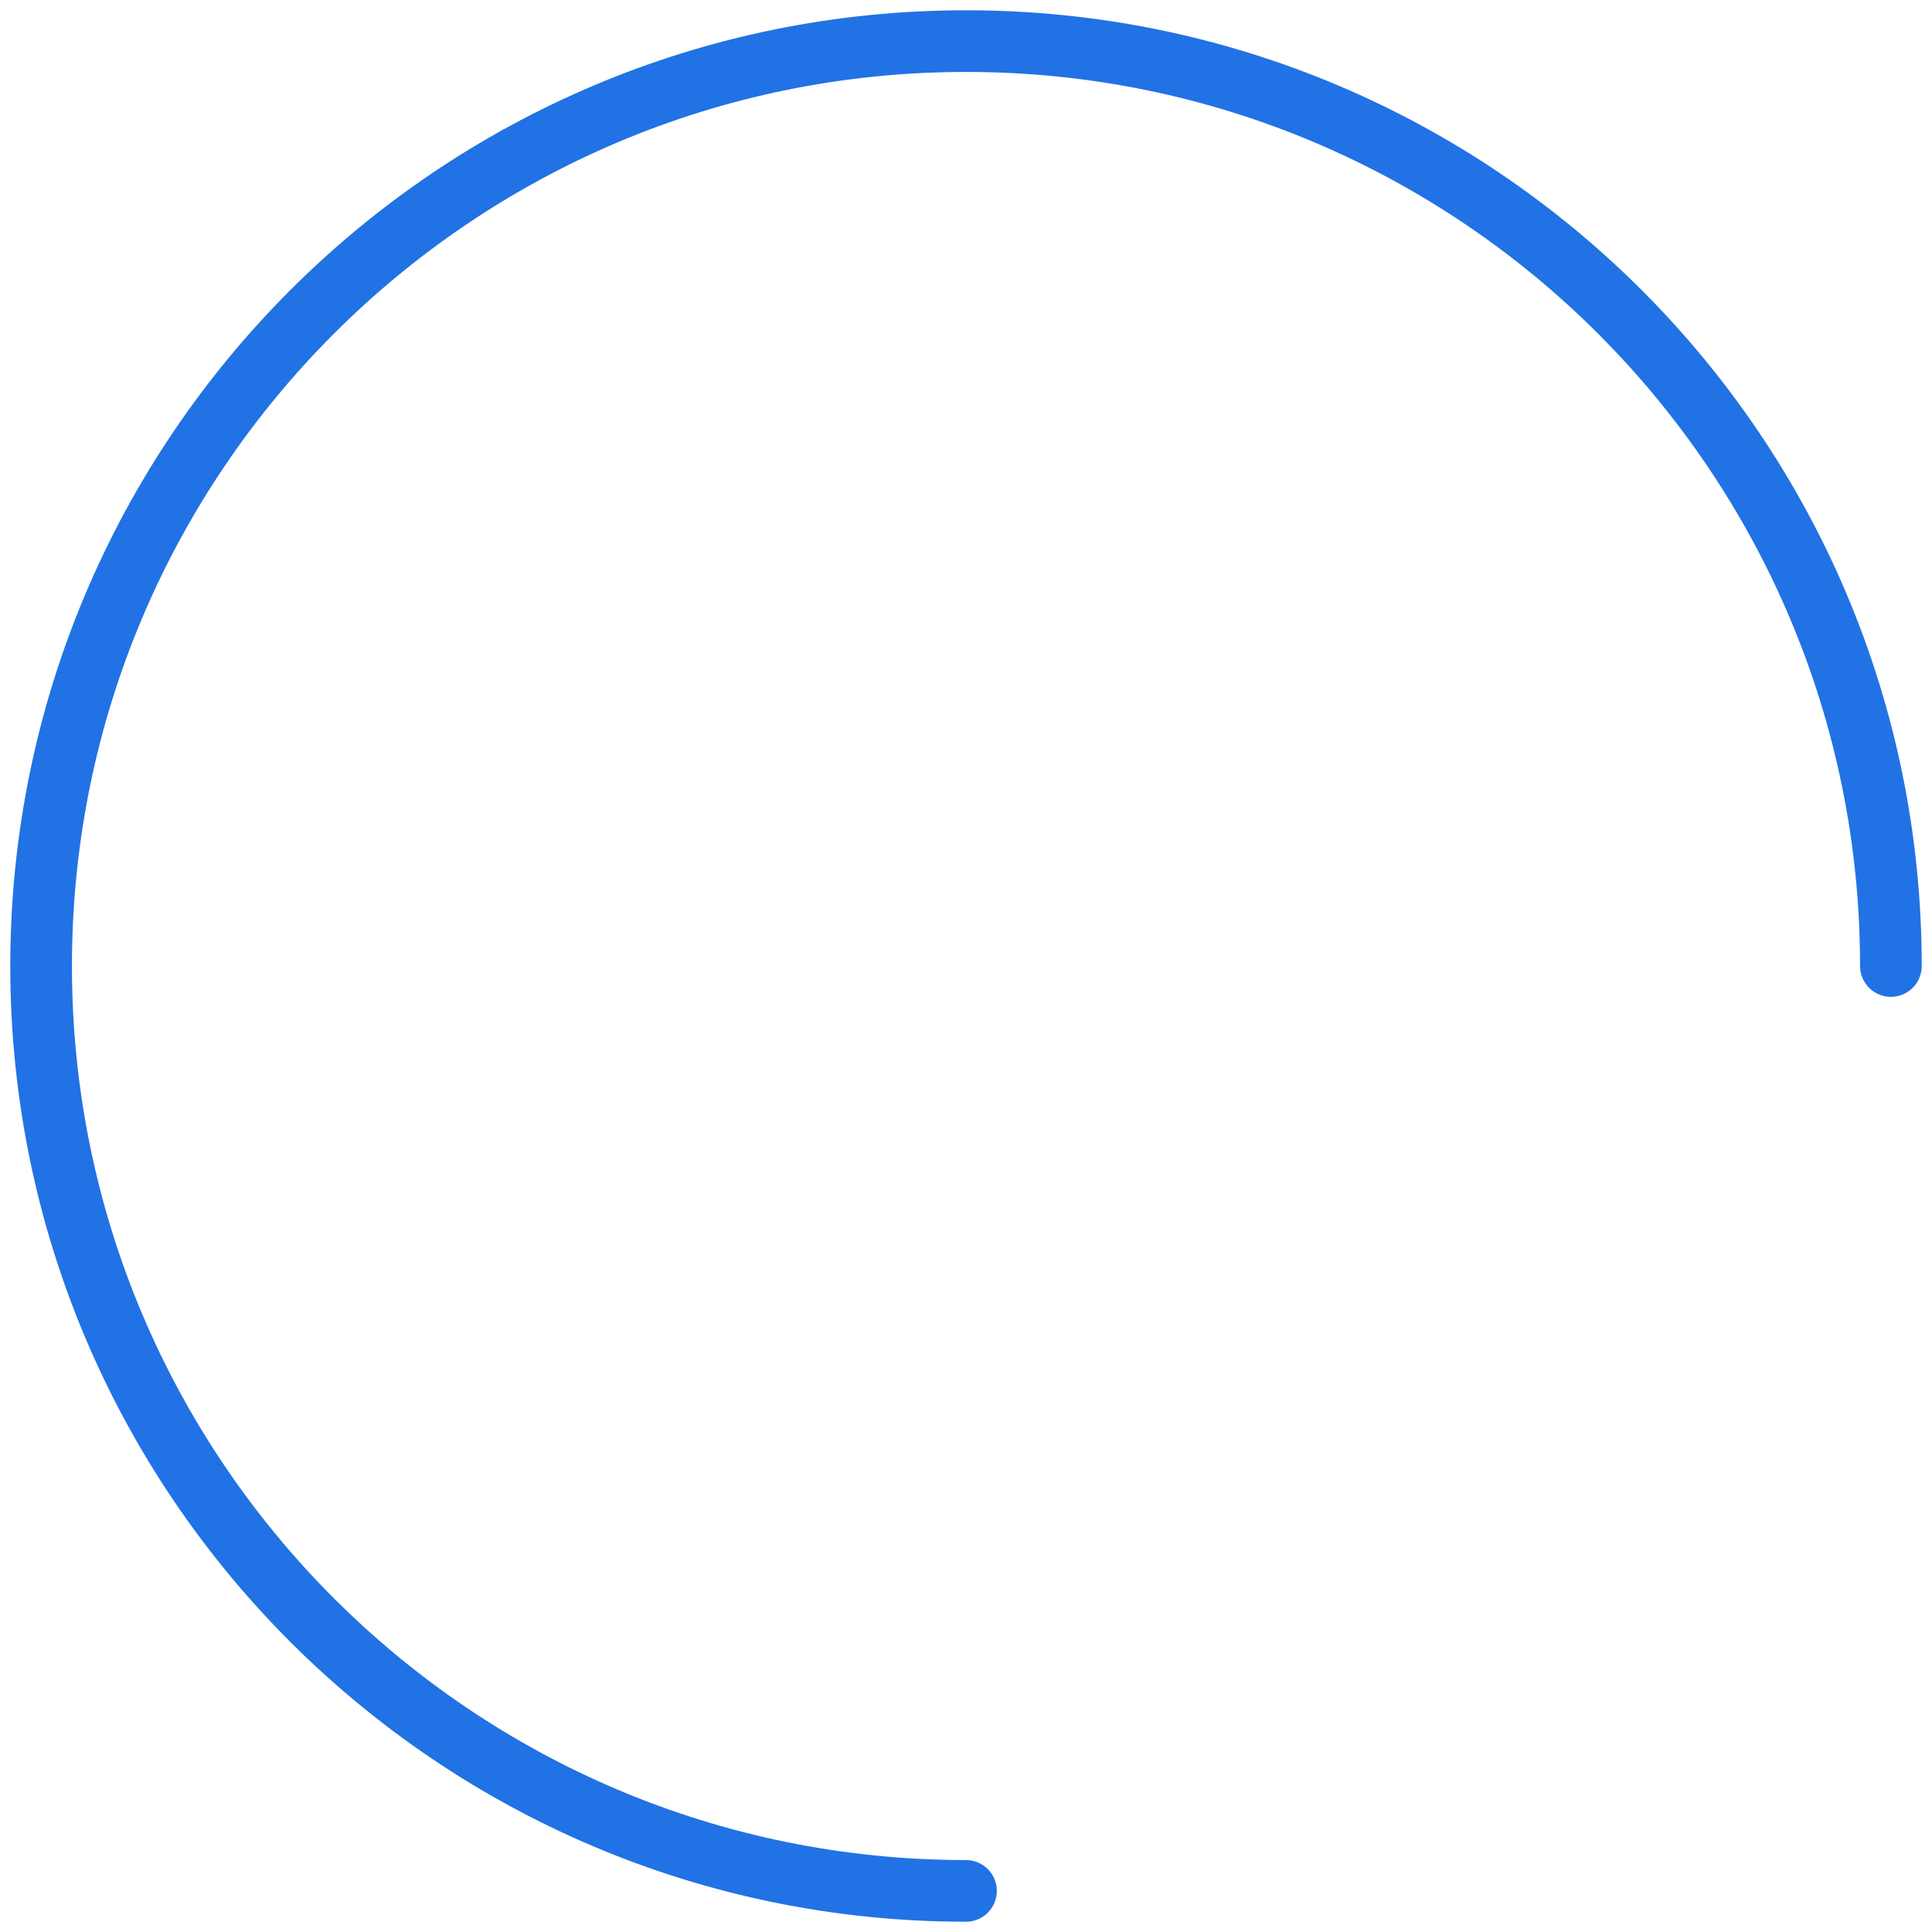
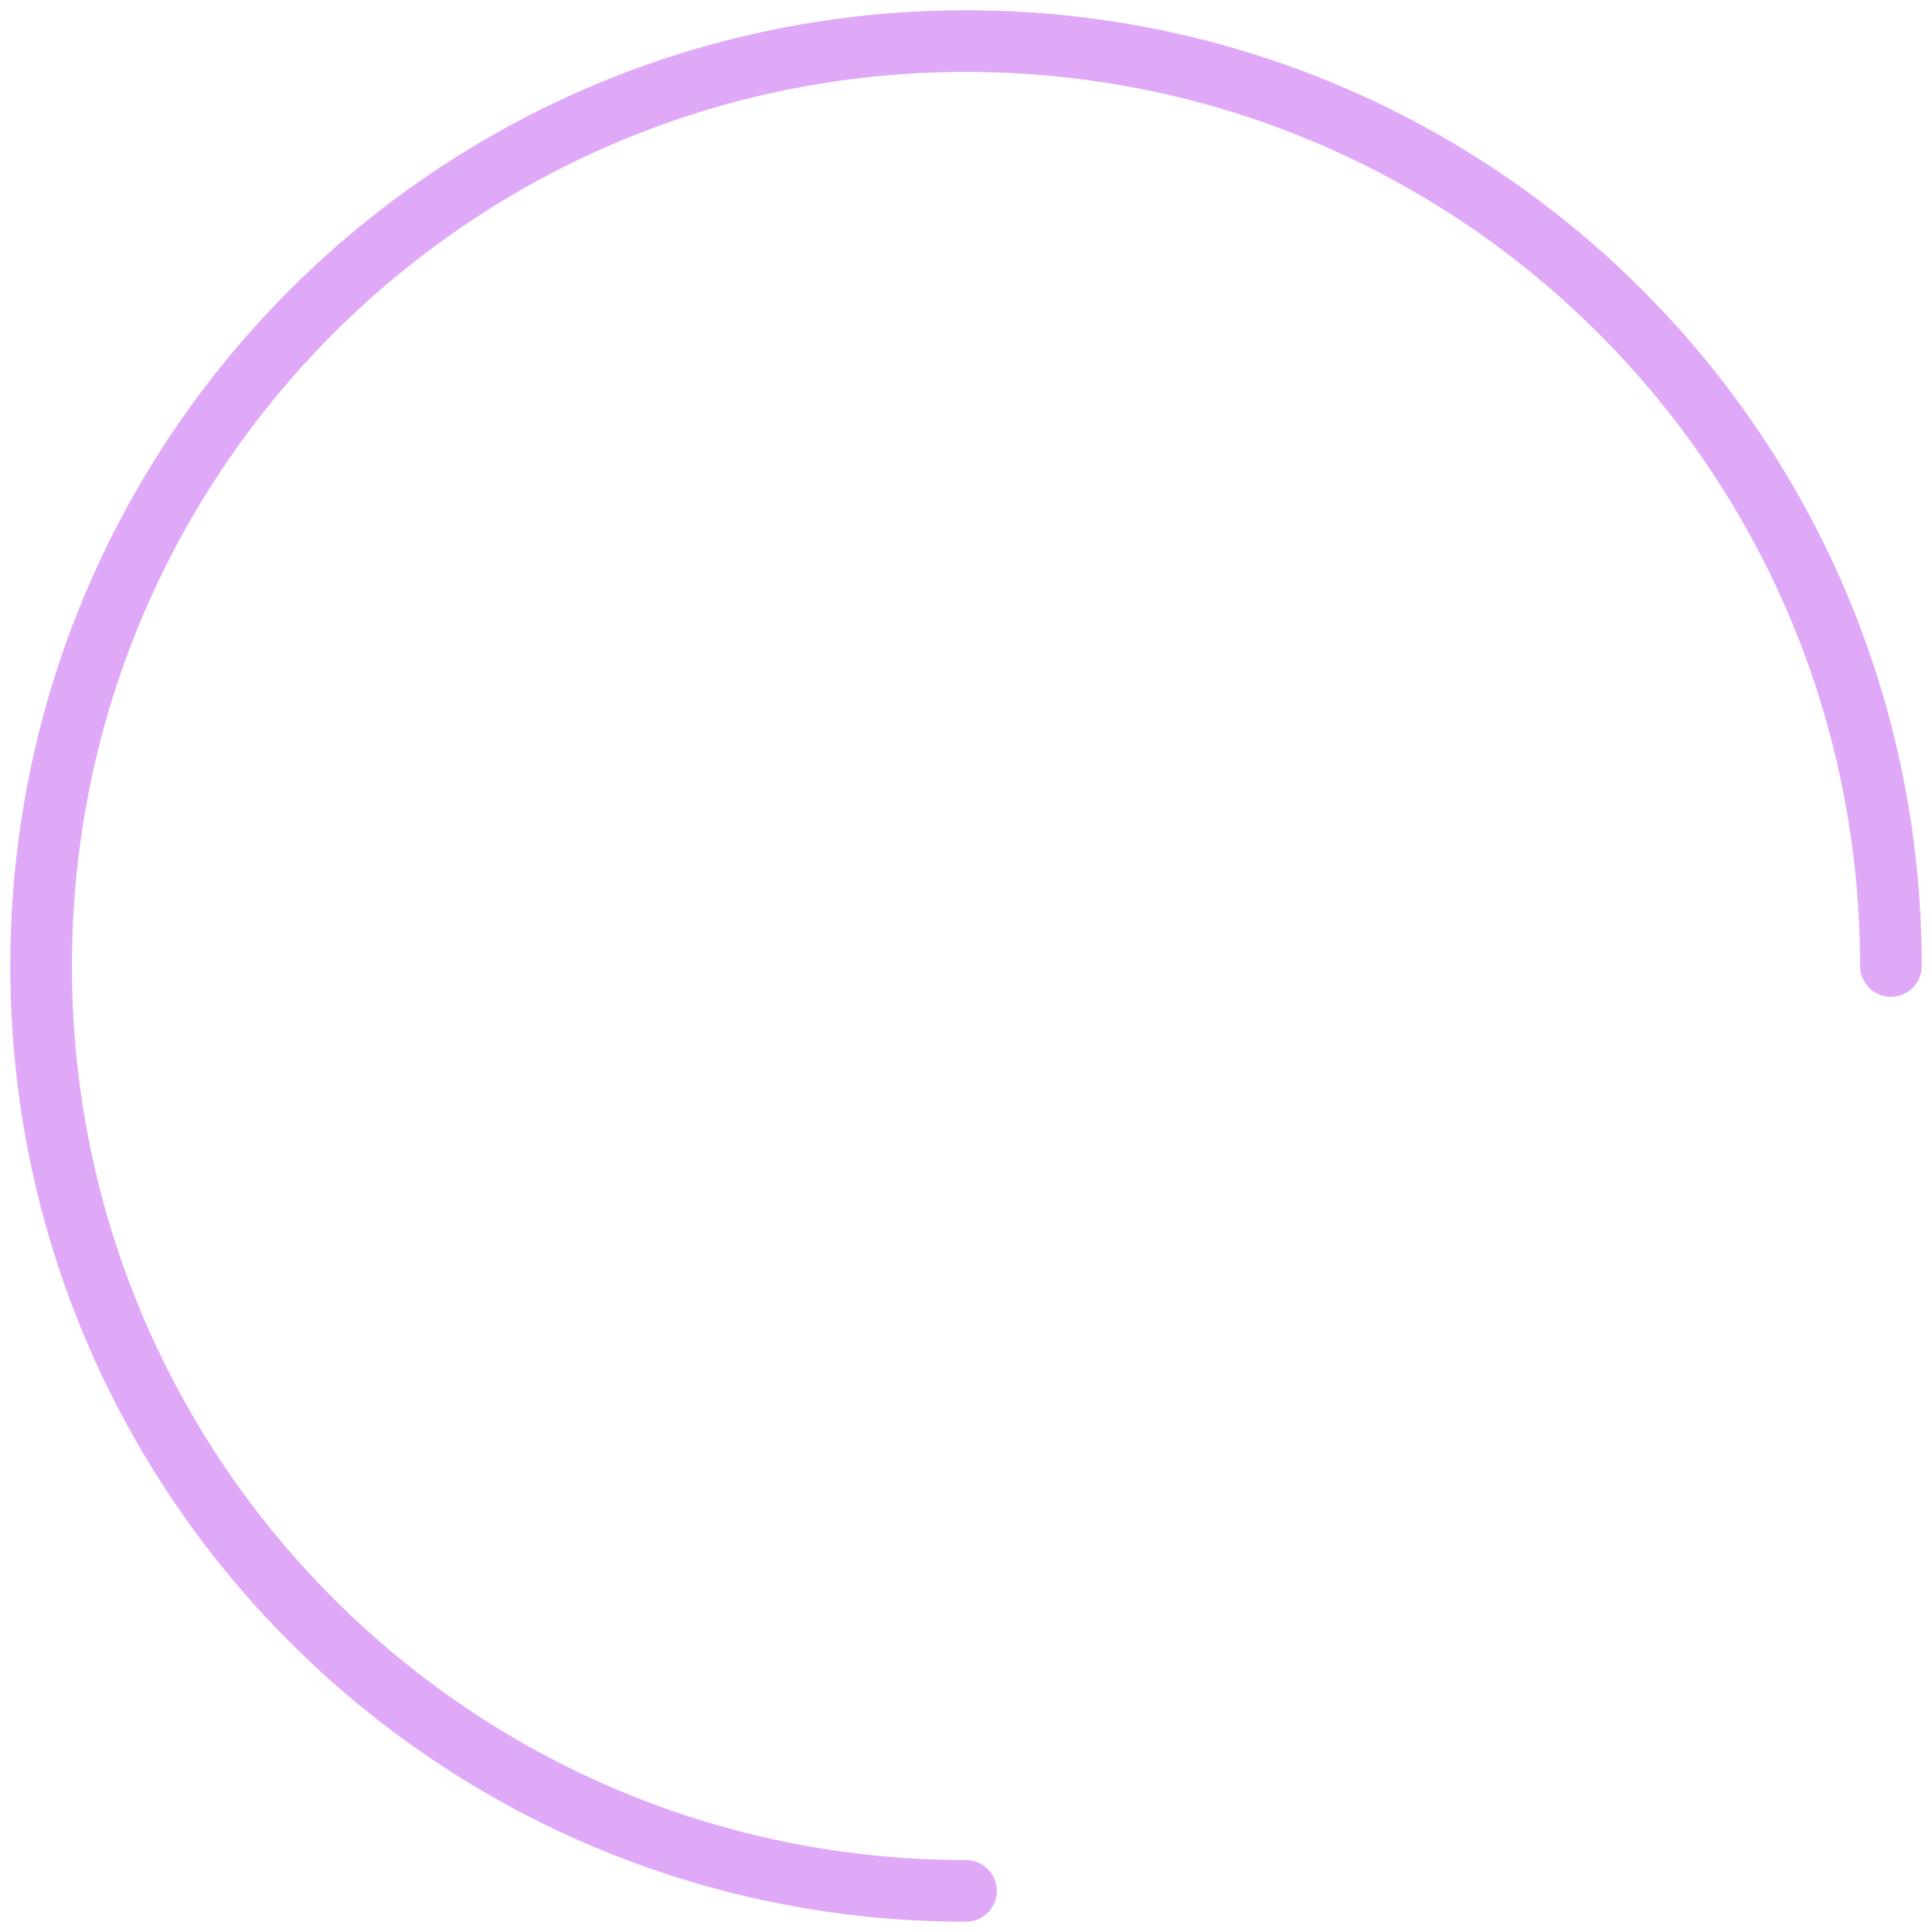
- <svg xmlns="http://www.w3.org/2000/svg" width="94" height="94" viewBox="0 0 94 94" fill="none">
-   <path d="M92 47C92 22.147 71.853 2 47 2C22.147 2 2 22.147 2 47C2 71.853 22.147 92 47 92" stroke="#2172E5" stroke-width="3" stroke-linecap="round" stroke-linejoin="round" />
+ <svg xmlns="http://www.w3.org/2000/svg" version="1.1" id="图层_1" x="0px" y="0px" viewBox="0 0 94 94" style="enable-background:new 0 0 94 94;" xml:space="preserve">
+   <style type="text/css">
+ 	.st0{fill:none;stroke:#E0A9F8;stroke-width:3;stroke-linecap:round;stroke-linejoin:round;}
+ </style>
+   <path class="st0" d="M92,47C92,22.1,71.9,2,47,2S2,22.1,2,47s20.1,45,45,45" />
</svg>
